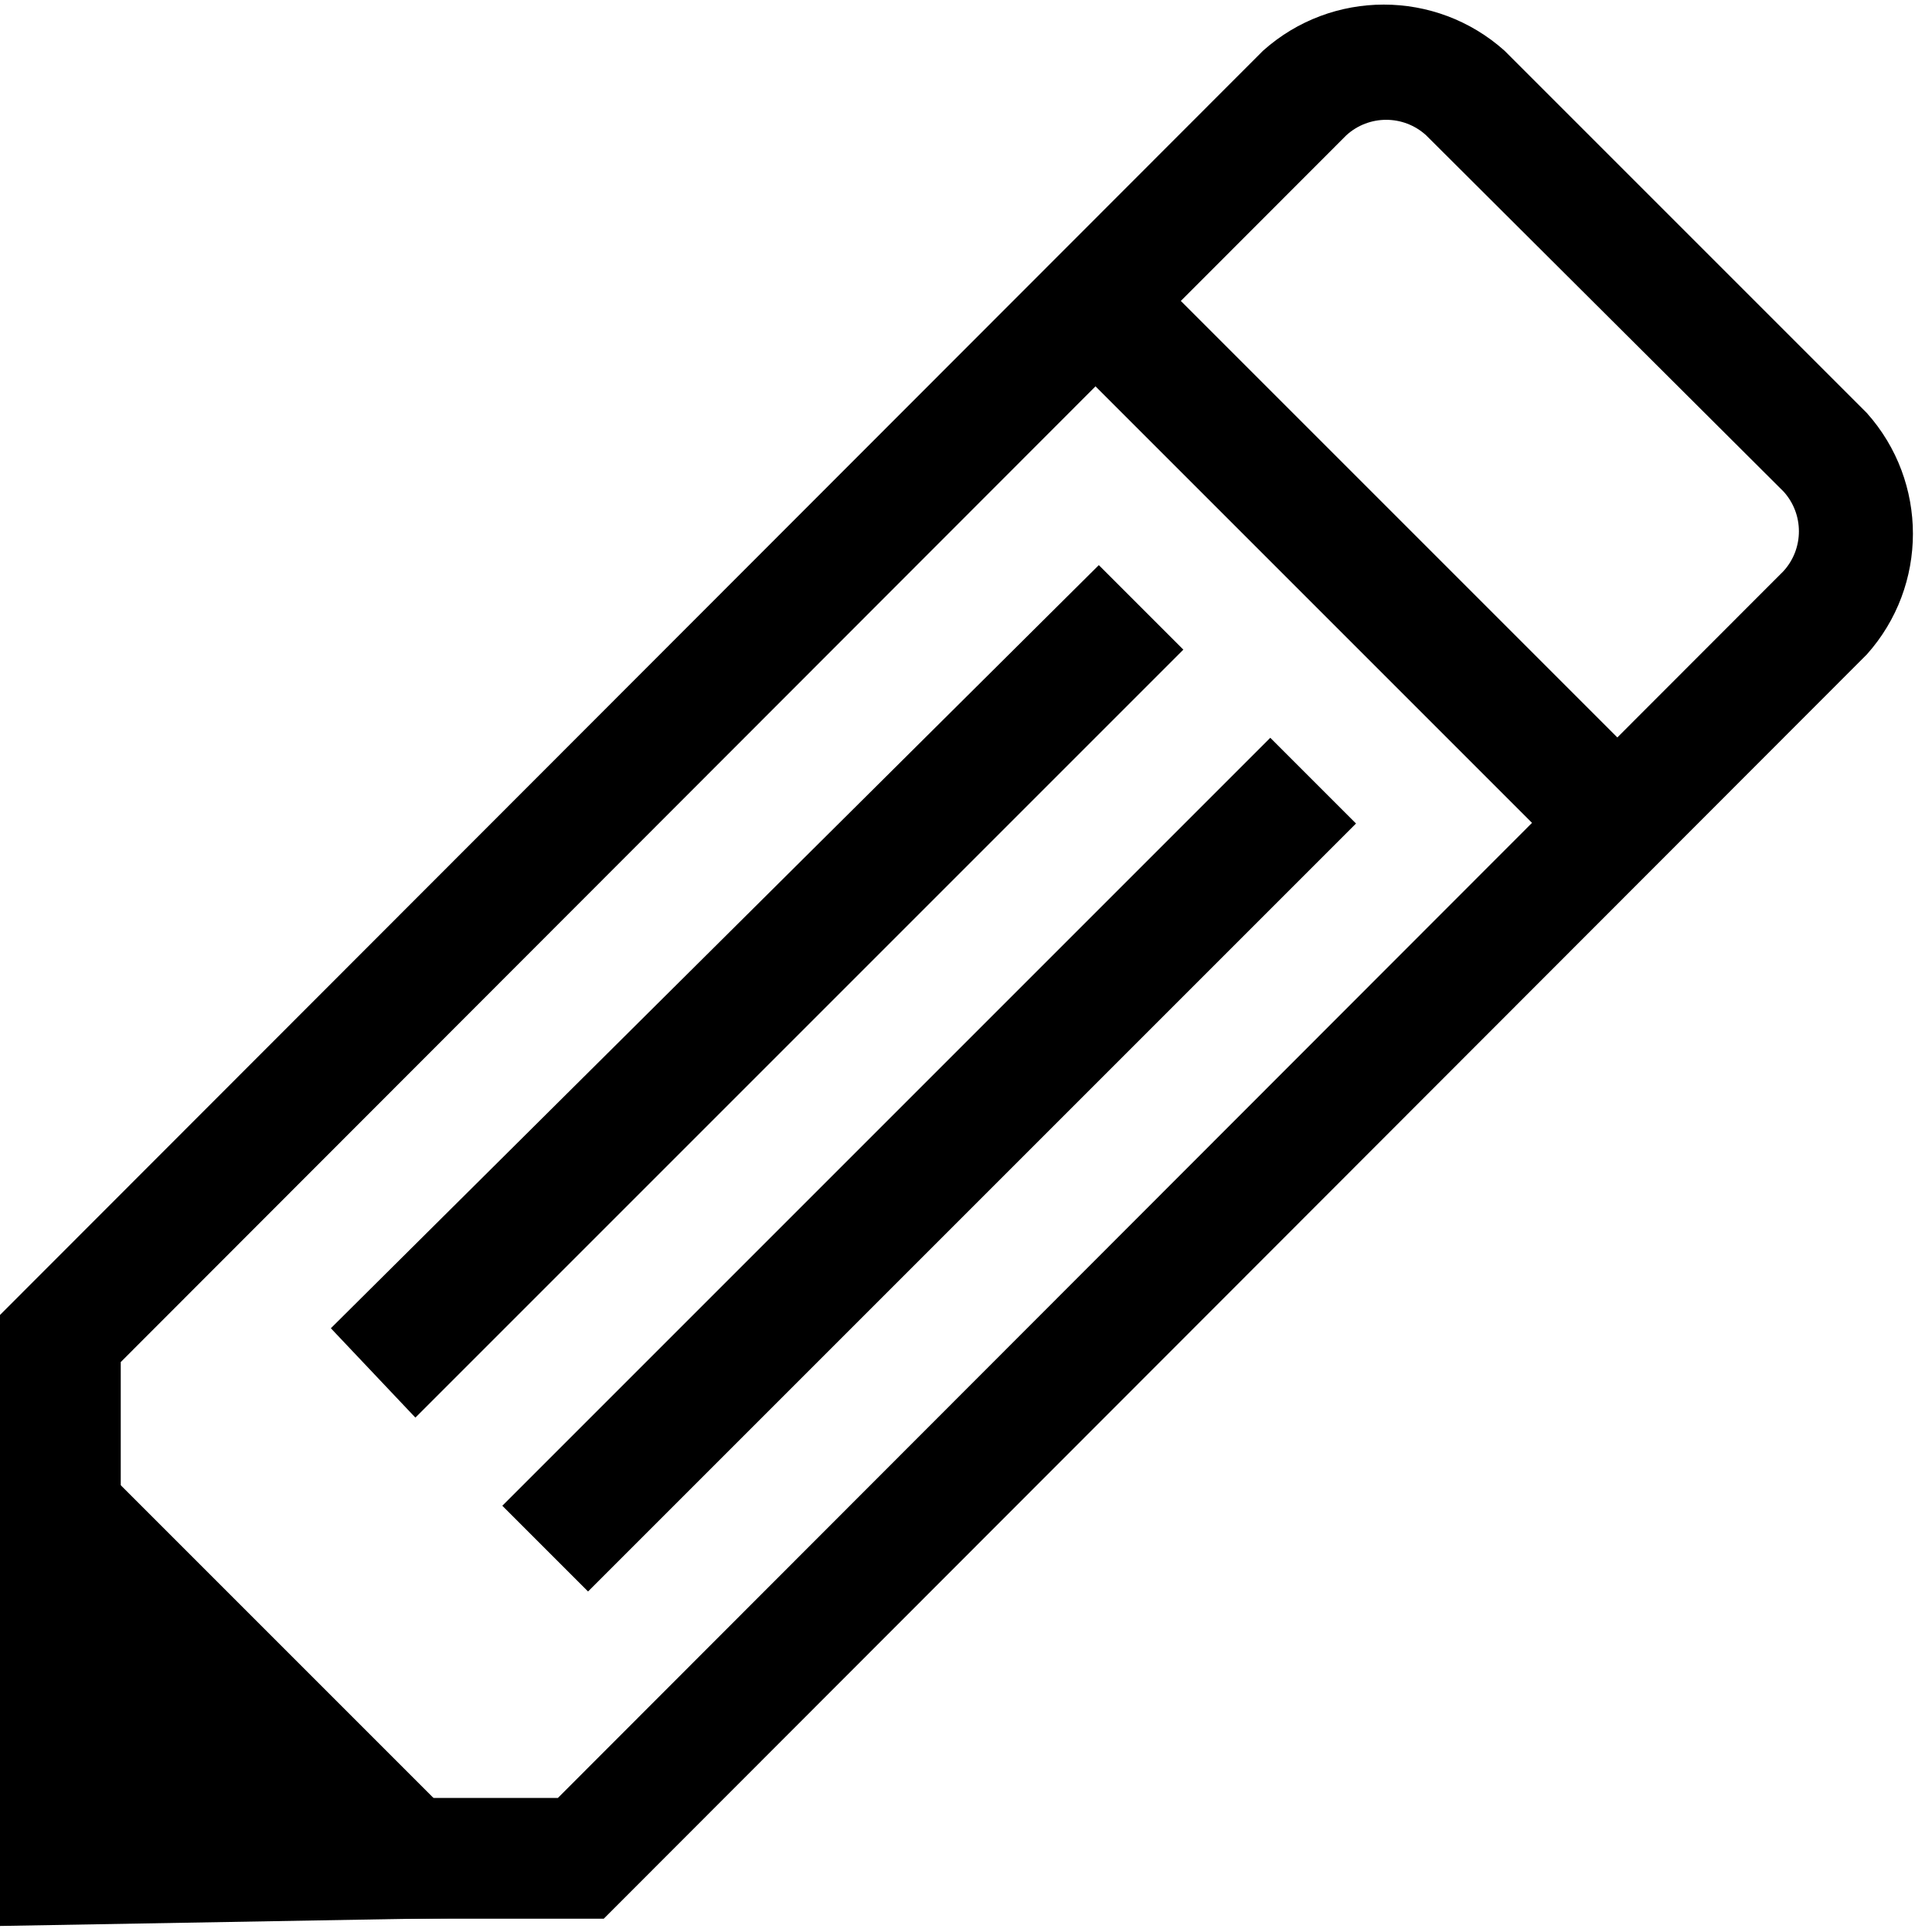
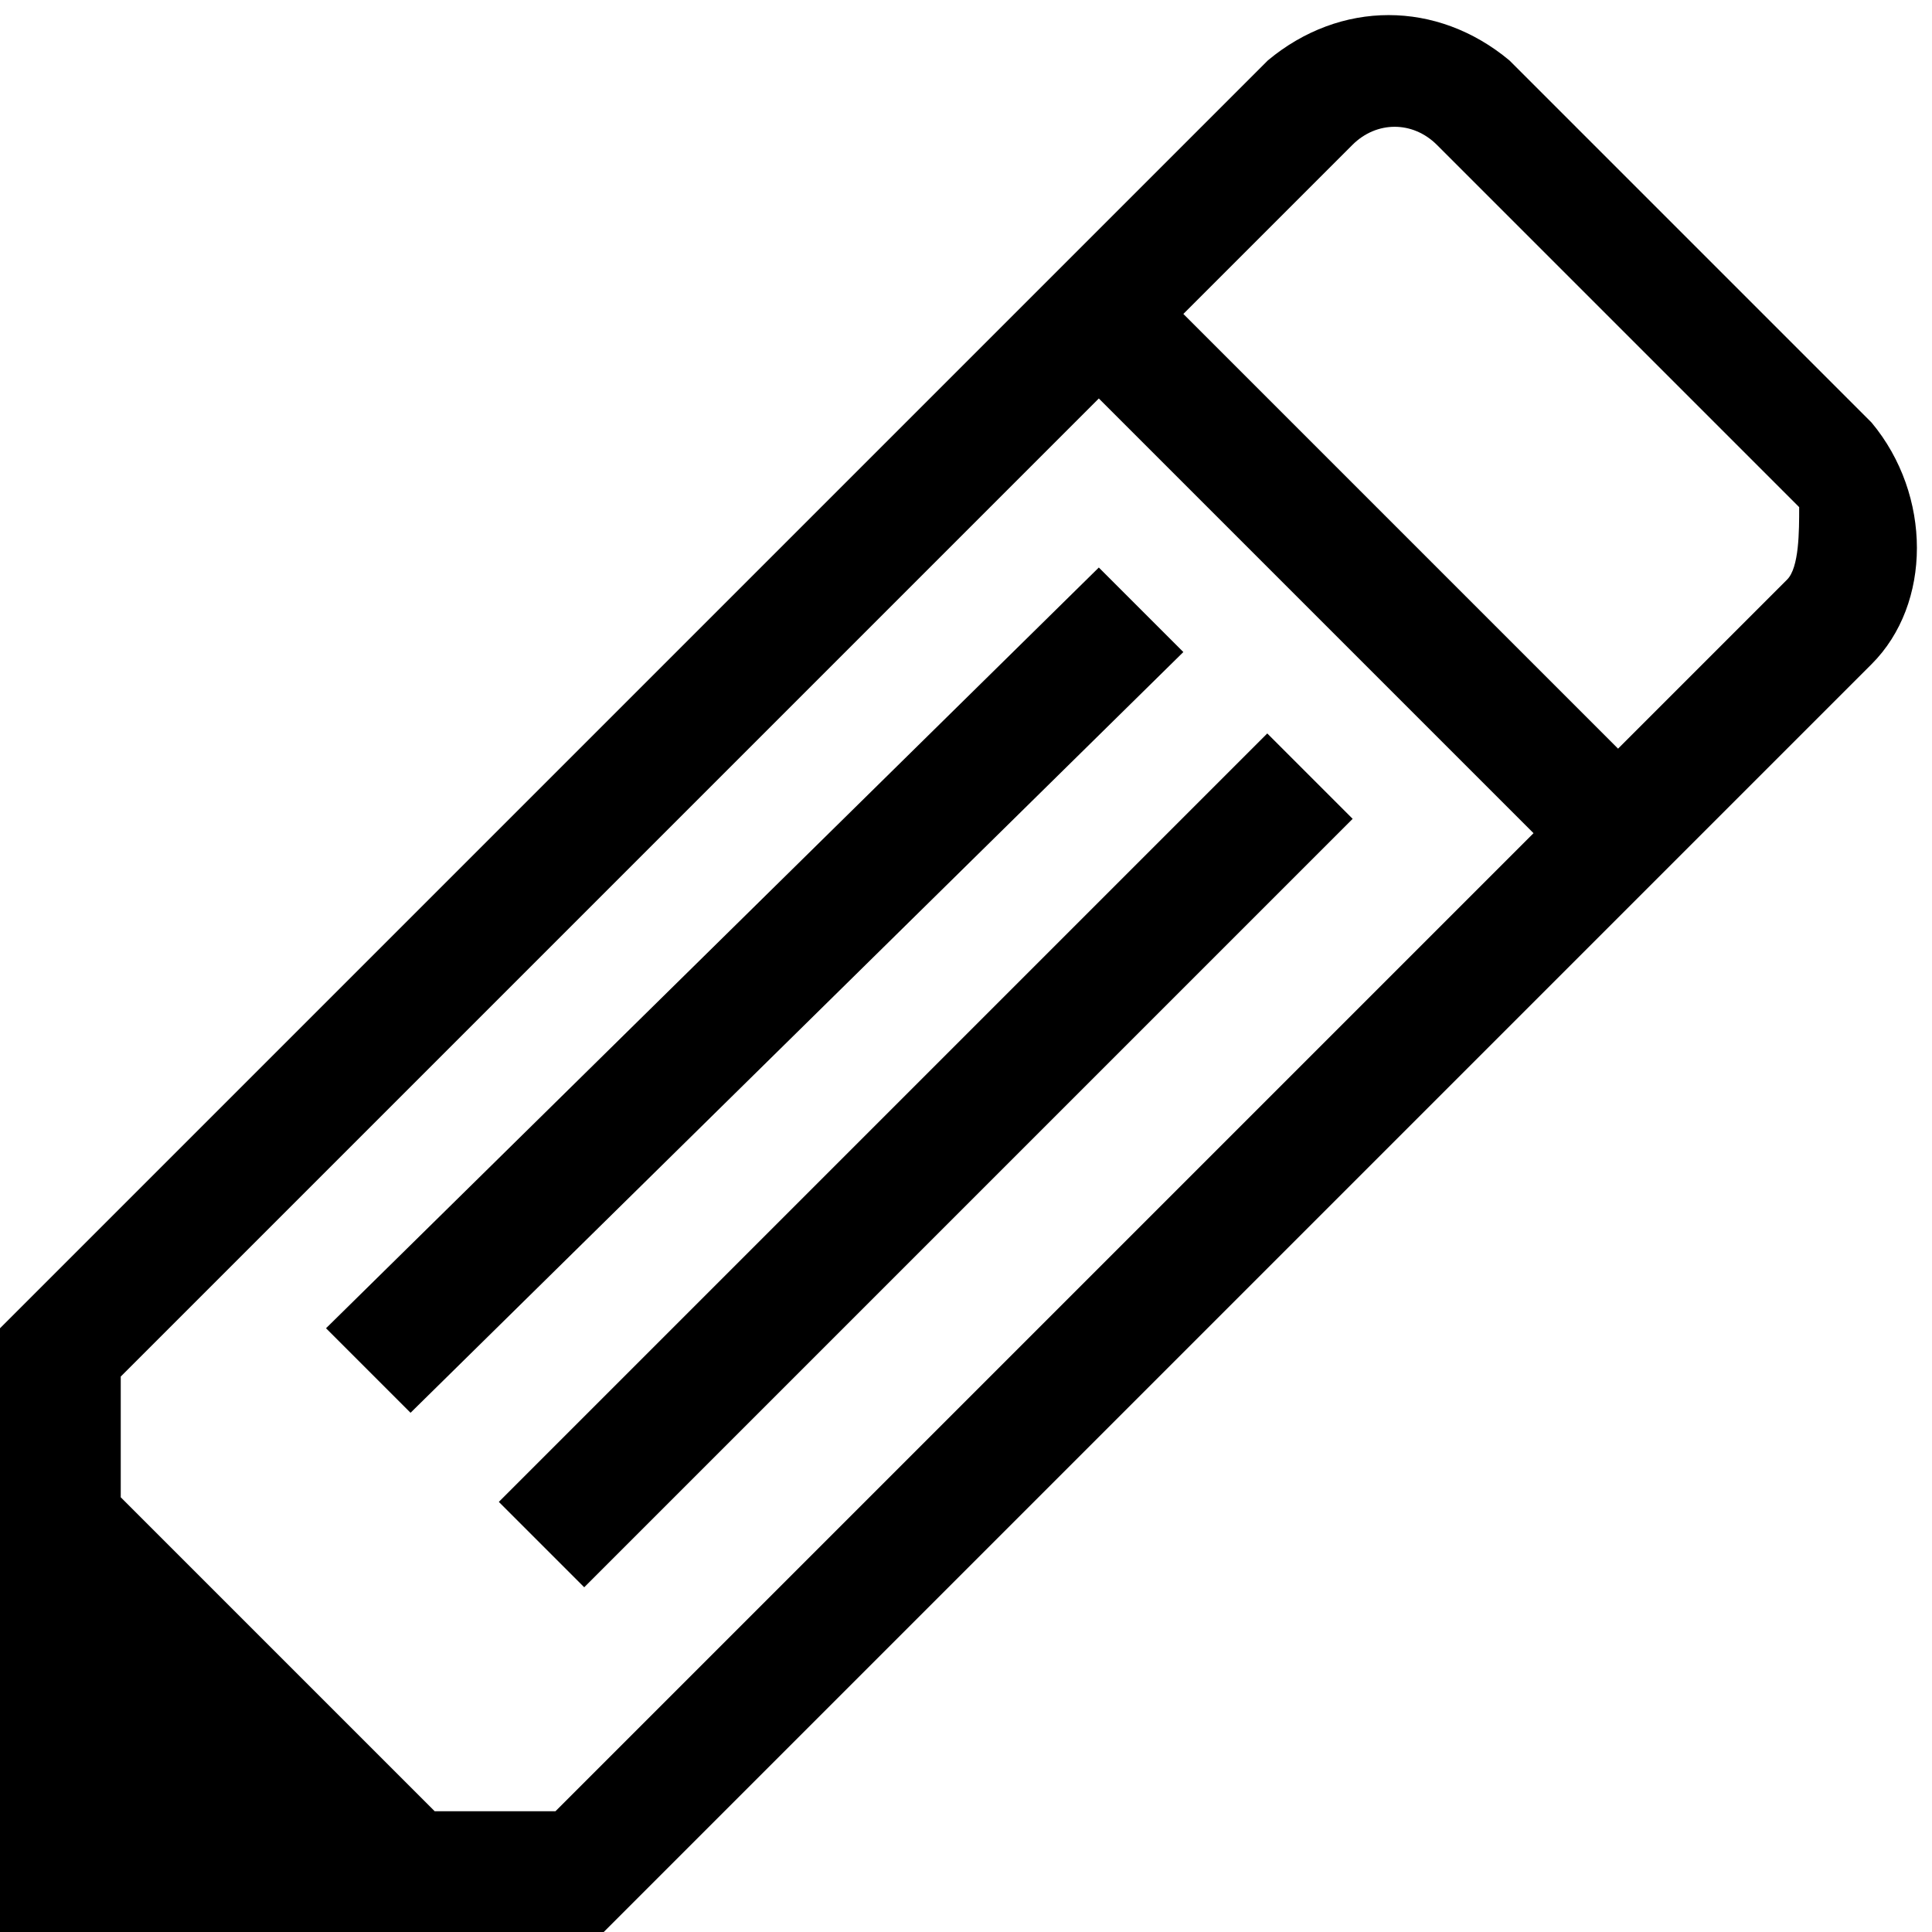
- <svg xmlns="http://www.w3.org/2000/svg" data-name="Layer 1" viewBox="0 0 16 16">
-   <path d="M5 15.89H0v-5L10.46.42a1.5 1.5 0 0 1 2 0l3 3a1.5 1.5 0 0 1 0 2zm-4-1h3.62L14.77 4.73a.49.49 0 0 0 0-.66l-2.96-2.95a.49.49 0 0 0-.66 0L1 11.28v3.61zm3.87-1.71l-.71-.71 6.36-6.36.71.71zm-1.43-1.44l-.7-.74L9.1 4.68l.7.7z" />
-   <path d="M.51 12.51l2.88 2.88-2.88.05v-2.93z" />
-   <path d="M0 15.95V11.3l4.57 4.57zm1-2.23v1.21h1.19zM8.73 2.857l.707-.707 4.32 4.32-.707.707z" />
+ <svg xmlns="http://www.w3.org/2000/svg" version="1.1" id="Layer_1" x="0px" y="0px" viewBox="0 0 16 16" style="enable-background:new 0 0 16 16;" xml:space="preserve">
+   <g>
+     <polygon points="9.1,4.7 2.7,11 3.4,11.7 9.8,5.4  " />
+     <rect x="3.2" y="9.1" transform="matrix(0.7071 -0.7071 0.7071 0.7071 -4.5662 8.2661)" width="9" height="1" />
+     <path d="M15.5,3.5l-3-3c-0.6-0.5-1.4-0.5-2,0L0,11v0.4V16h4.6H5L15.5,5.5C16,5,16,4.1,15.5,3.5z M4.6,15h-1L1,12.4c0-0.4,0-1,0-1   l8.1-8.1l3.6,3.6L4.6,15z M14.8,4.8l-1.4,1.4L9.8,2.6l1.4-1.4c0.2-0.2,0.5-0.2,0.7,0l3,3C14.9,4.4,14.9,4.7,14.8,4.8z" />
+   </g>
</svg>
